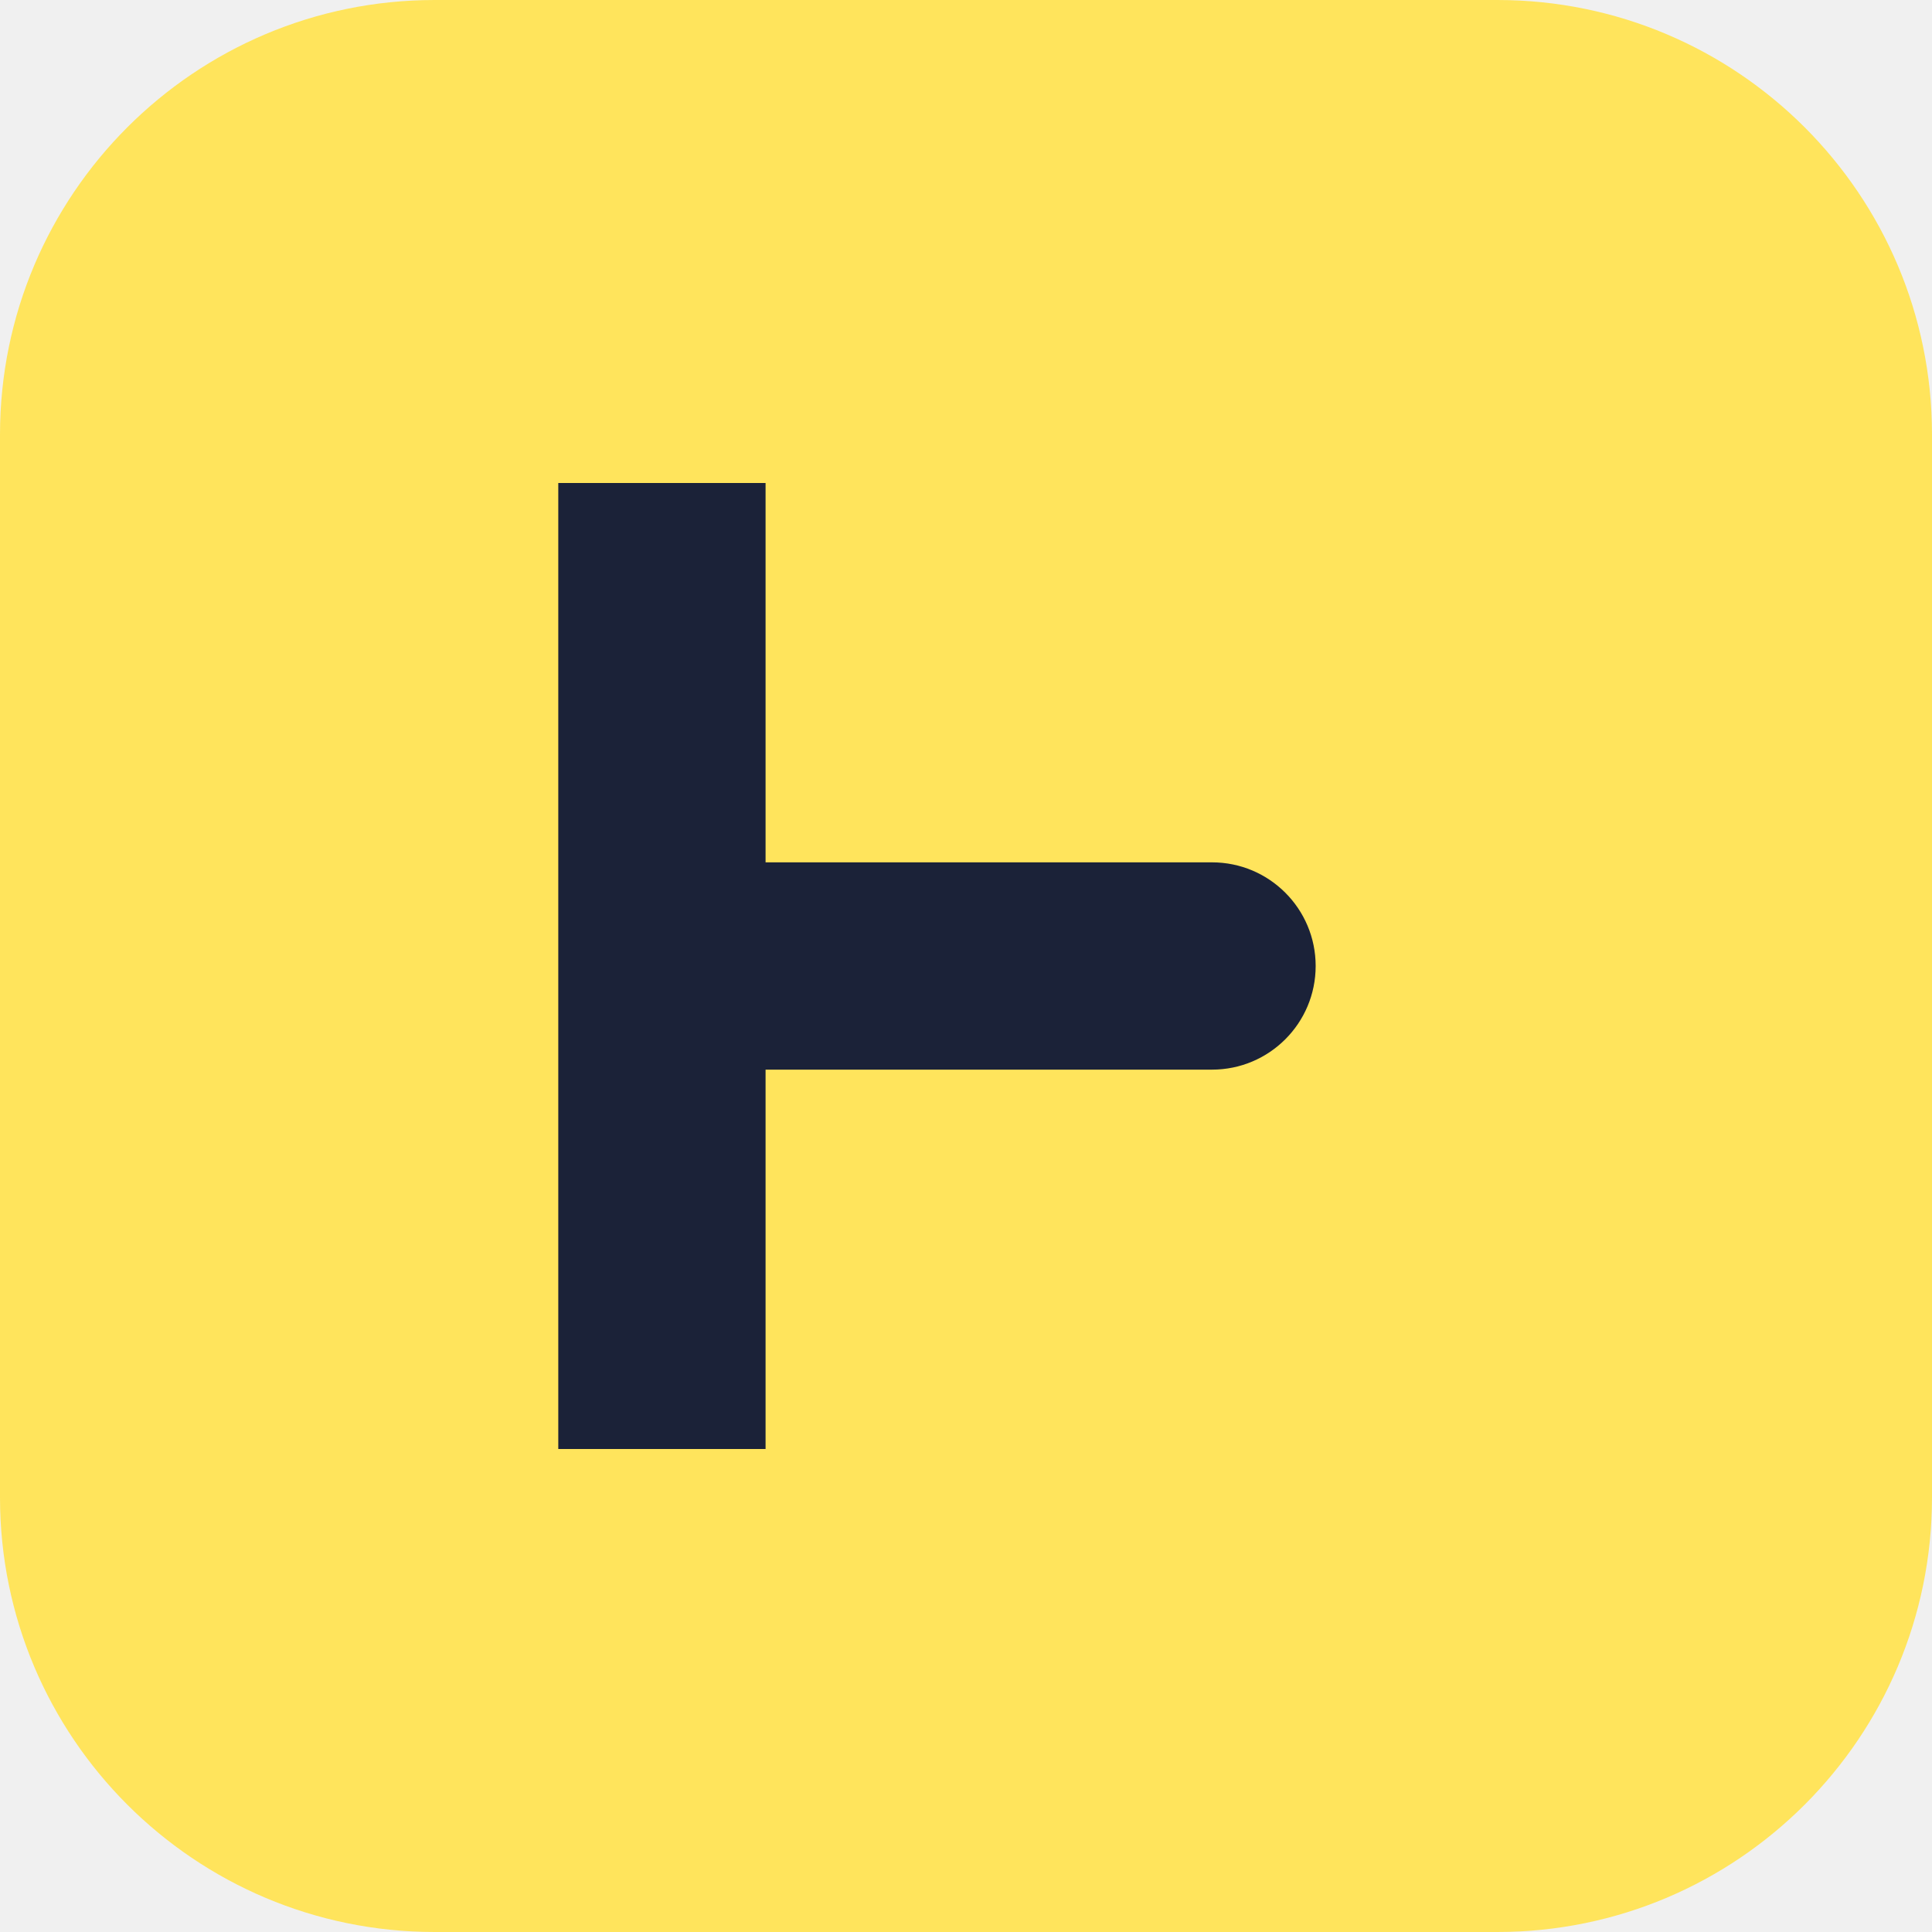
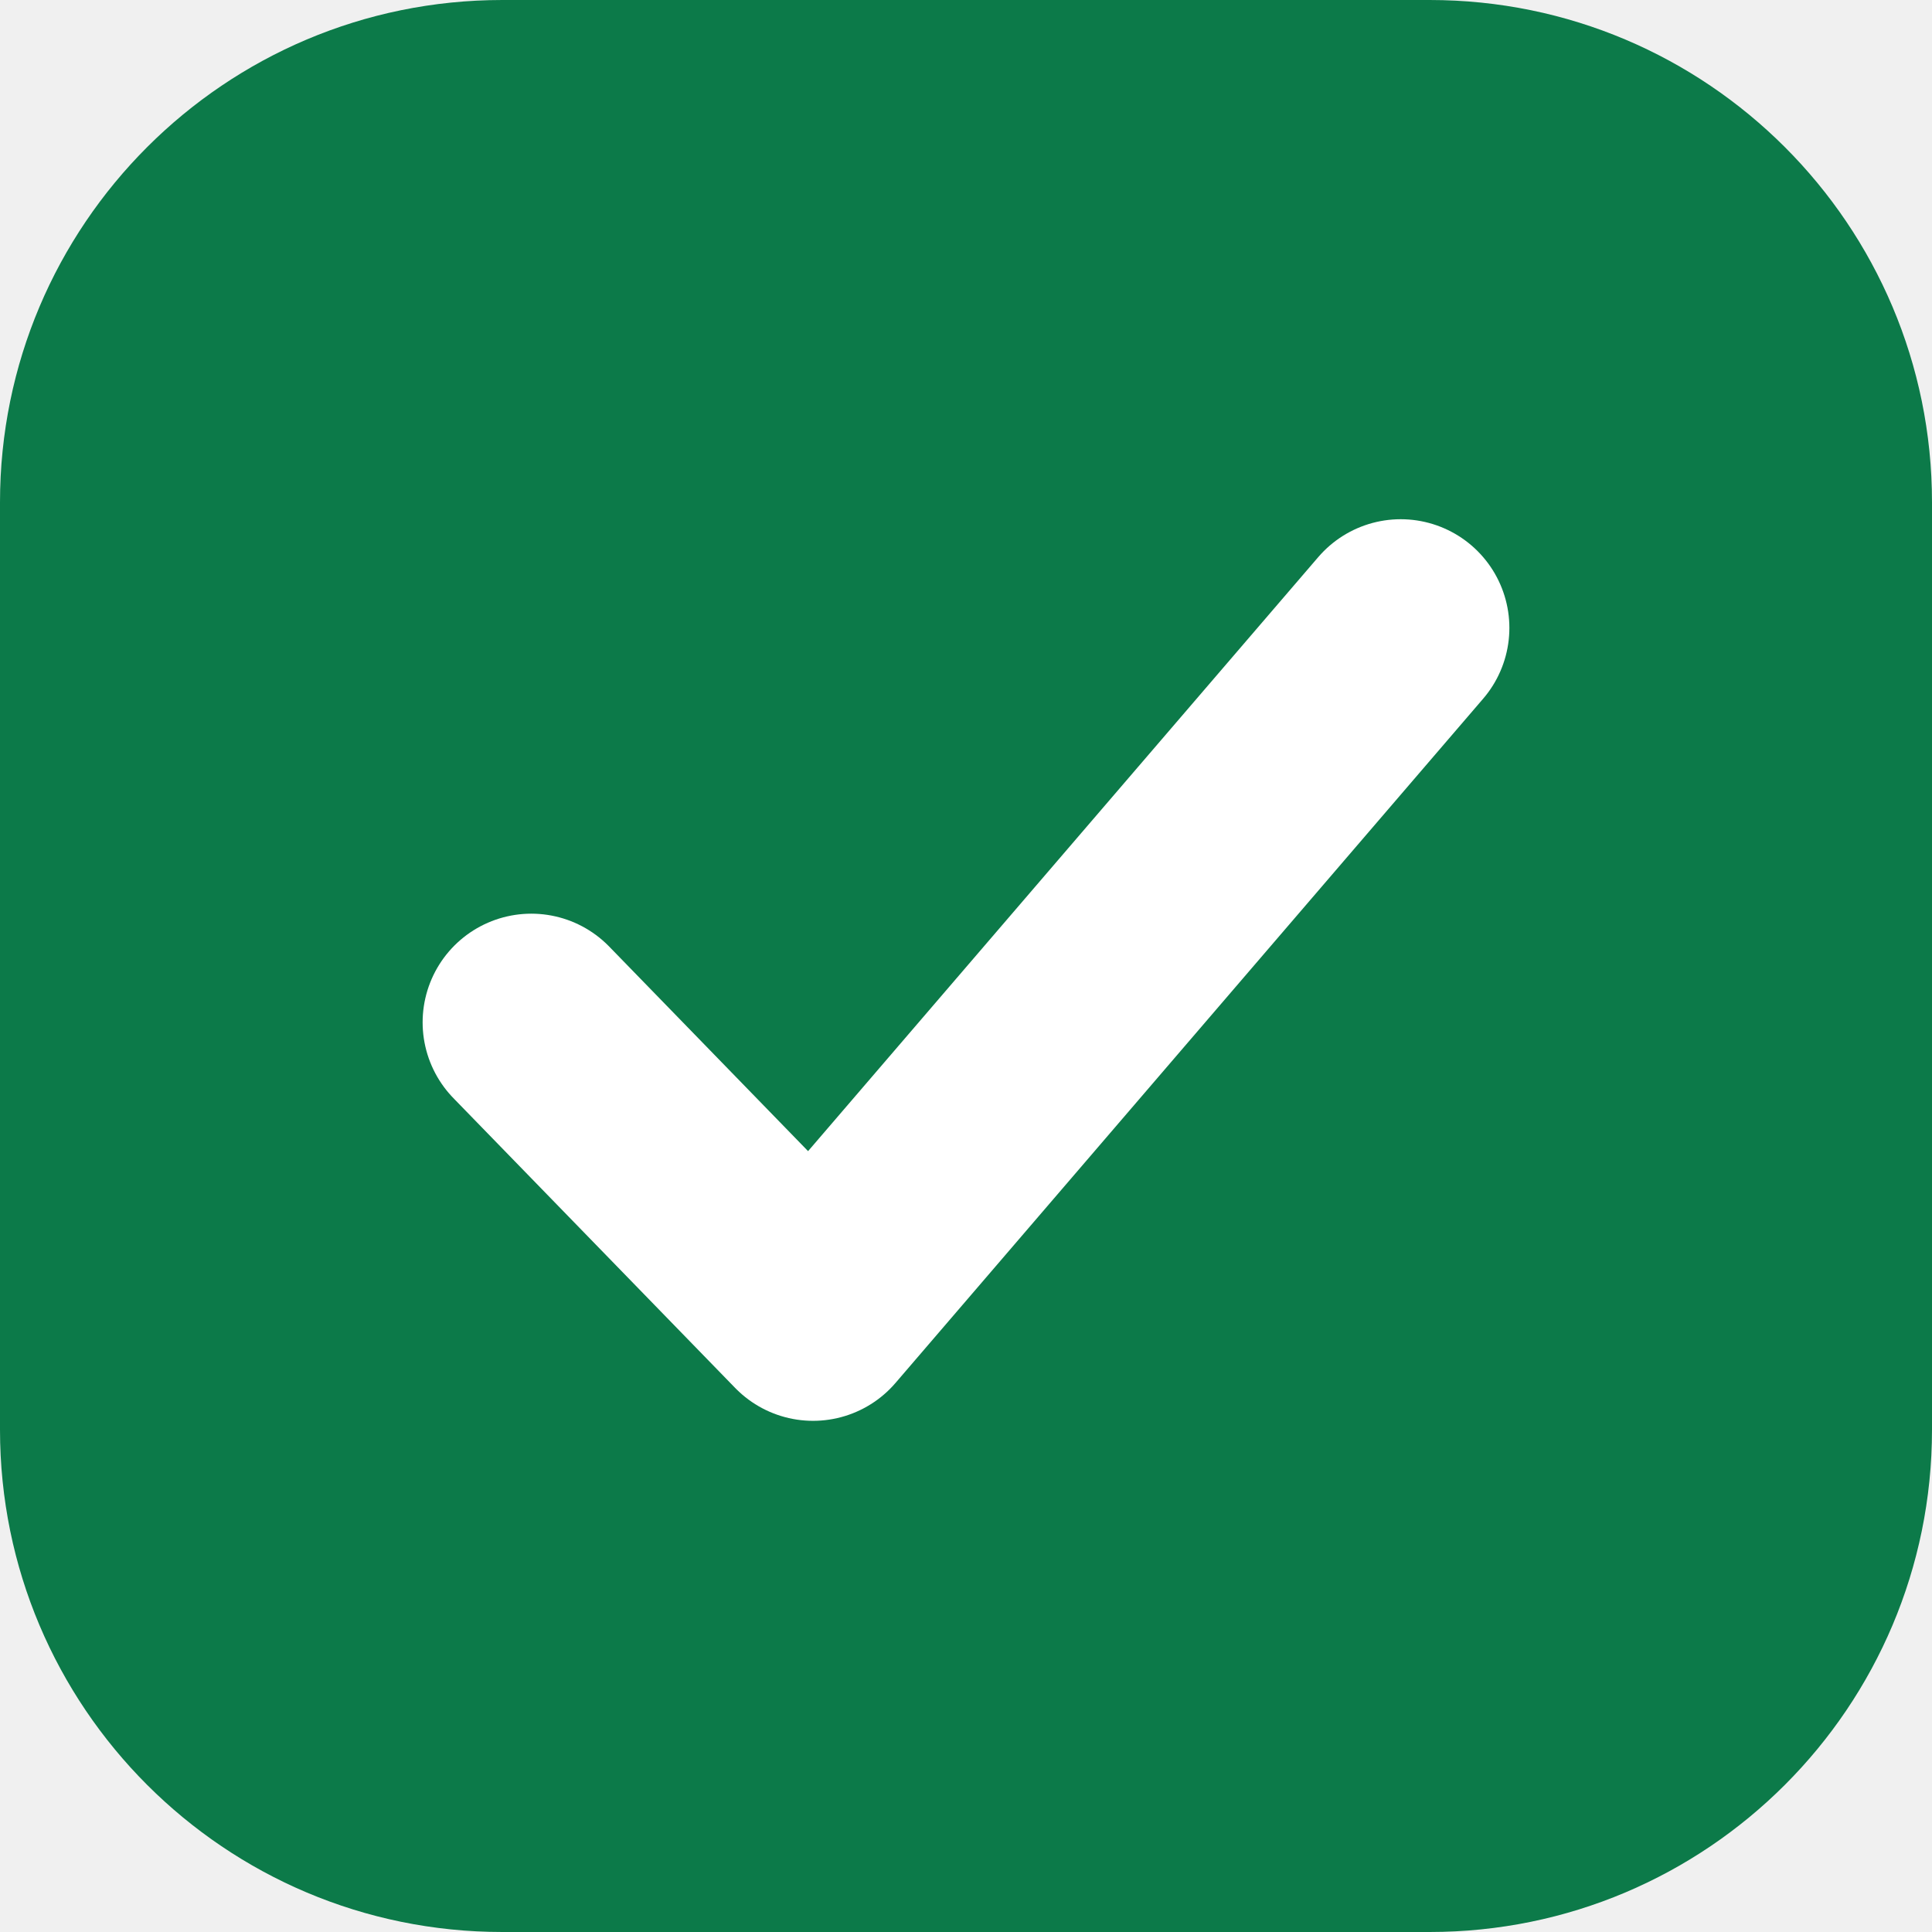
- <svg xmlns="http://www.w3.org/2000/svg" viewBox="0 0 1024 1024" role="img" aria-label="Resumatic">
-   <rect width="1024" height="1024" rx="230.4" fill="#ffe45c" />
-   <path fill="#1b2238" transform="translate(295.9 768.0) scale(0.35556)" d="M0 -1440H309V0H0ZM309 -874.5H974.5A154.5 154.5 0 0 1 974.5 -565.5H309Z" />
+ <svg xmlns="http://www.w3.org/2000/svg" viewBox="0 0 24 24" role="img" aria-label="Resumatic">
+   <rect width="24" height="24" rx="6.24" fill="#0c7a49" />
+   <path fill="none" stroke="#ffffff" stroke-width="2.7" stroke-linecap="round" stroke-linejoin="round" d="M6.6 12.7l3.5 3.6 7.3-8.5" />
</svg>
